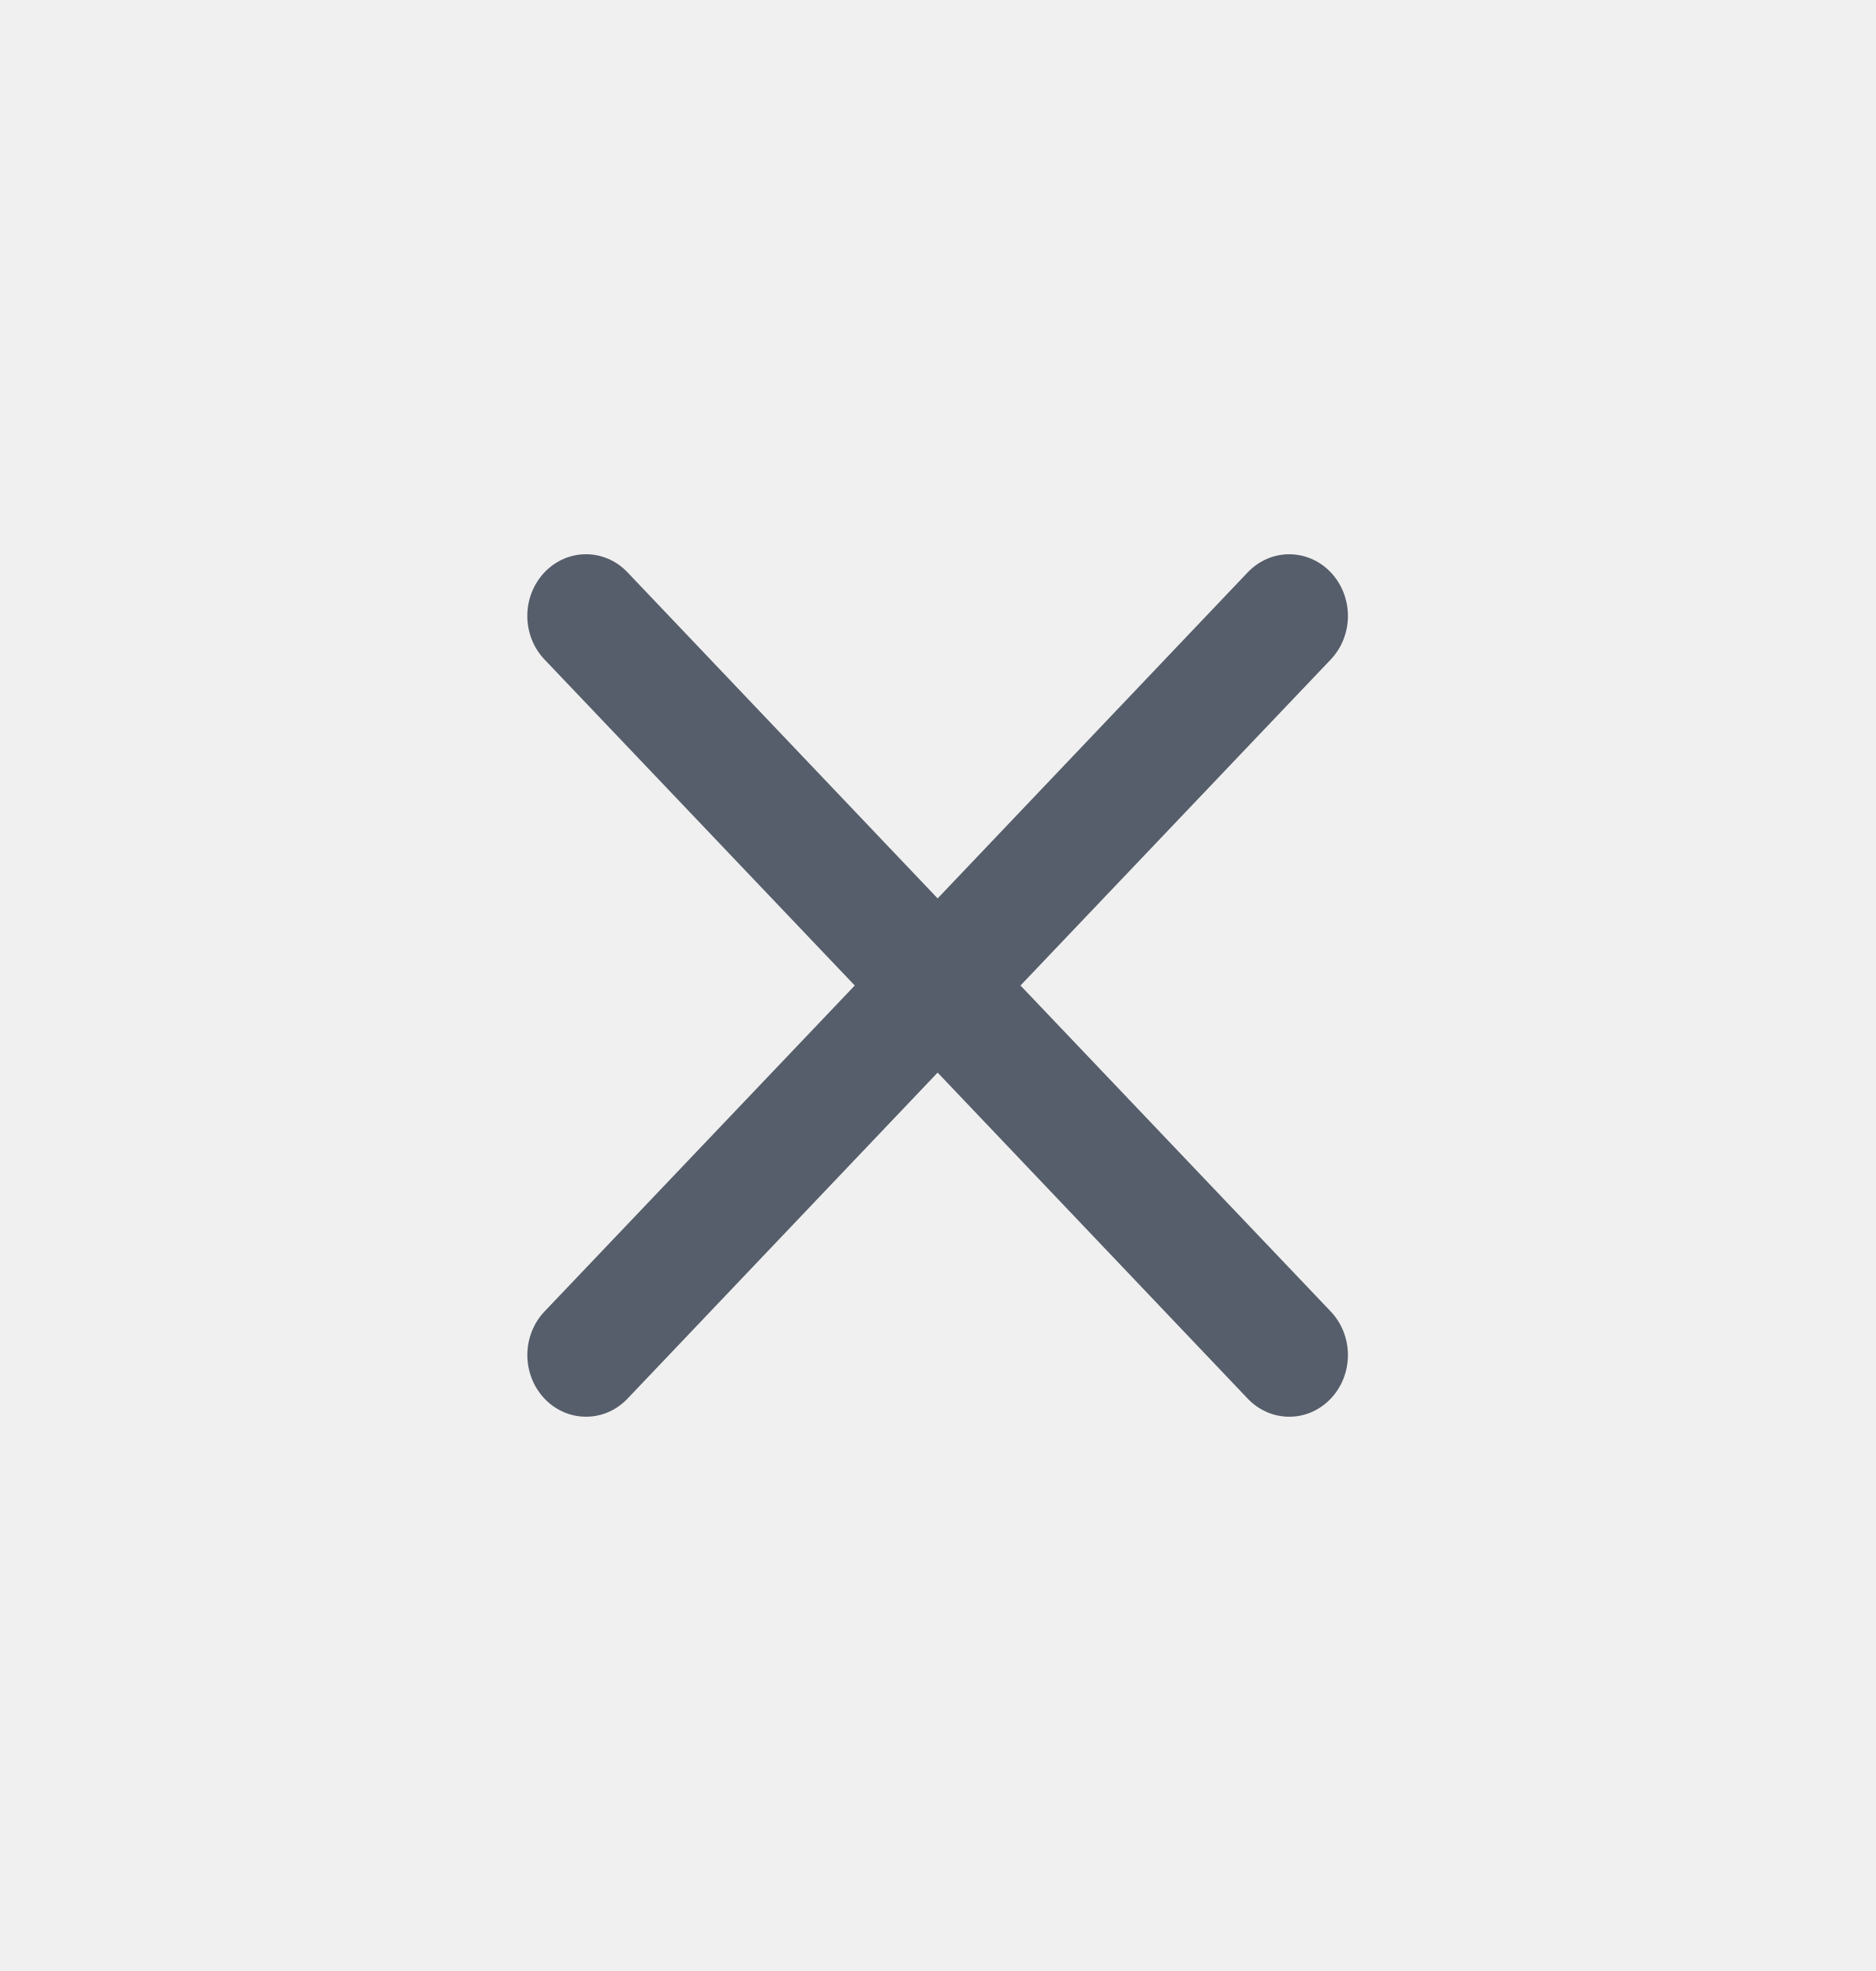
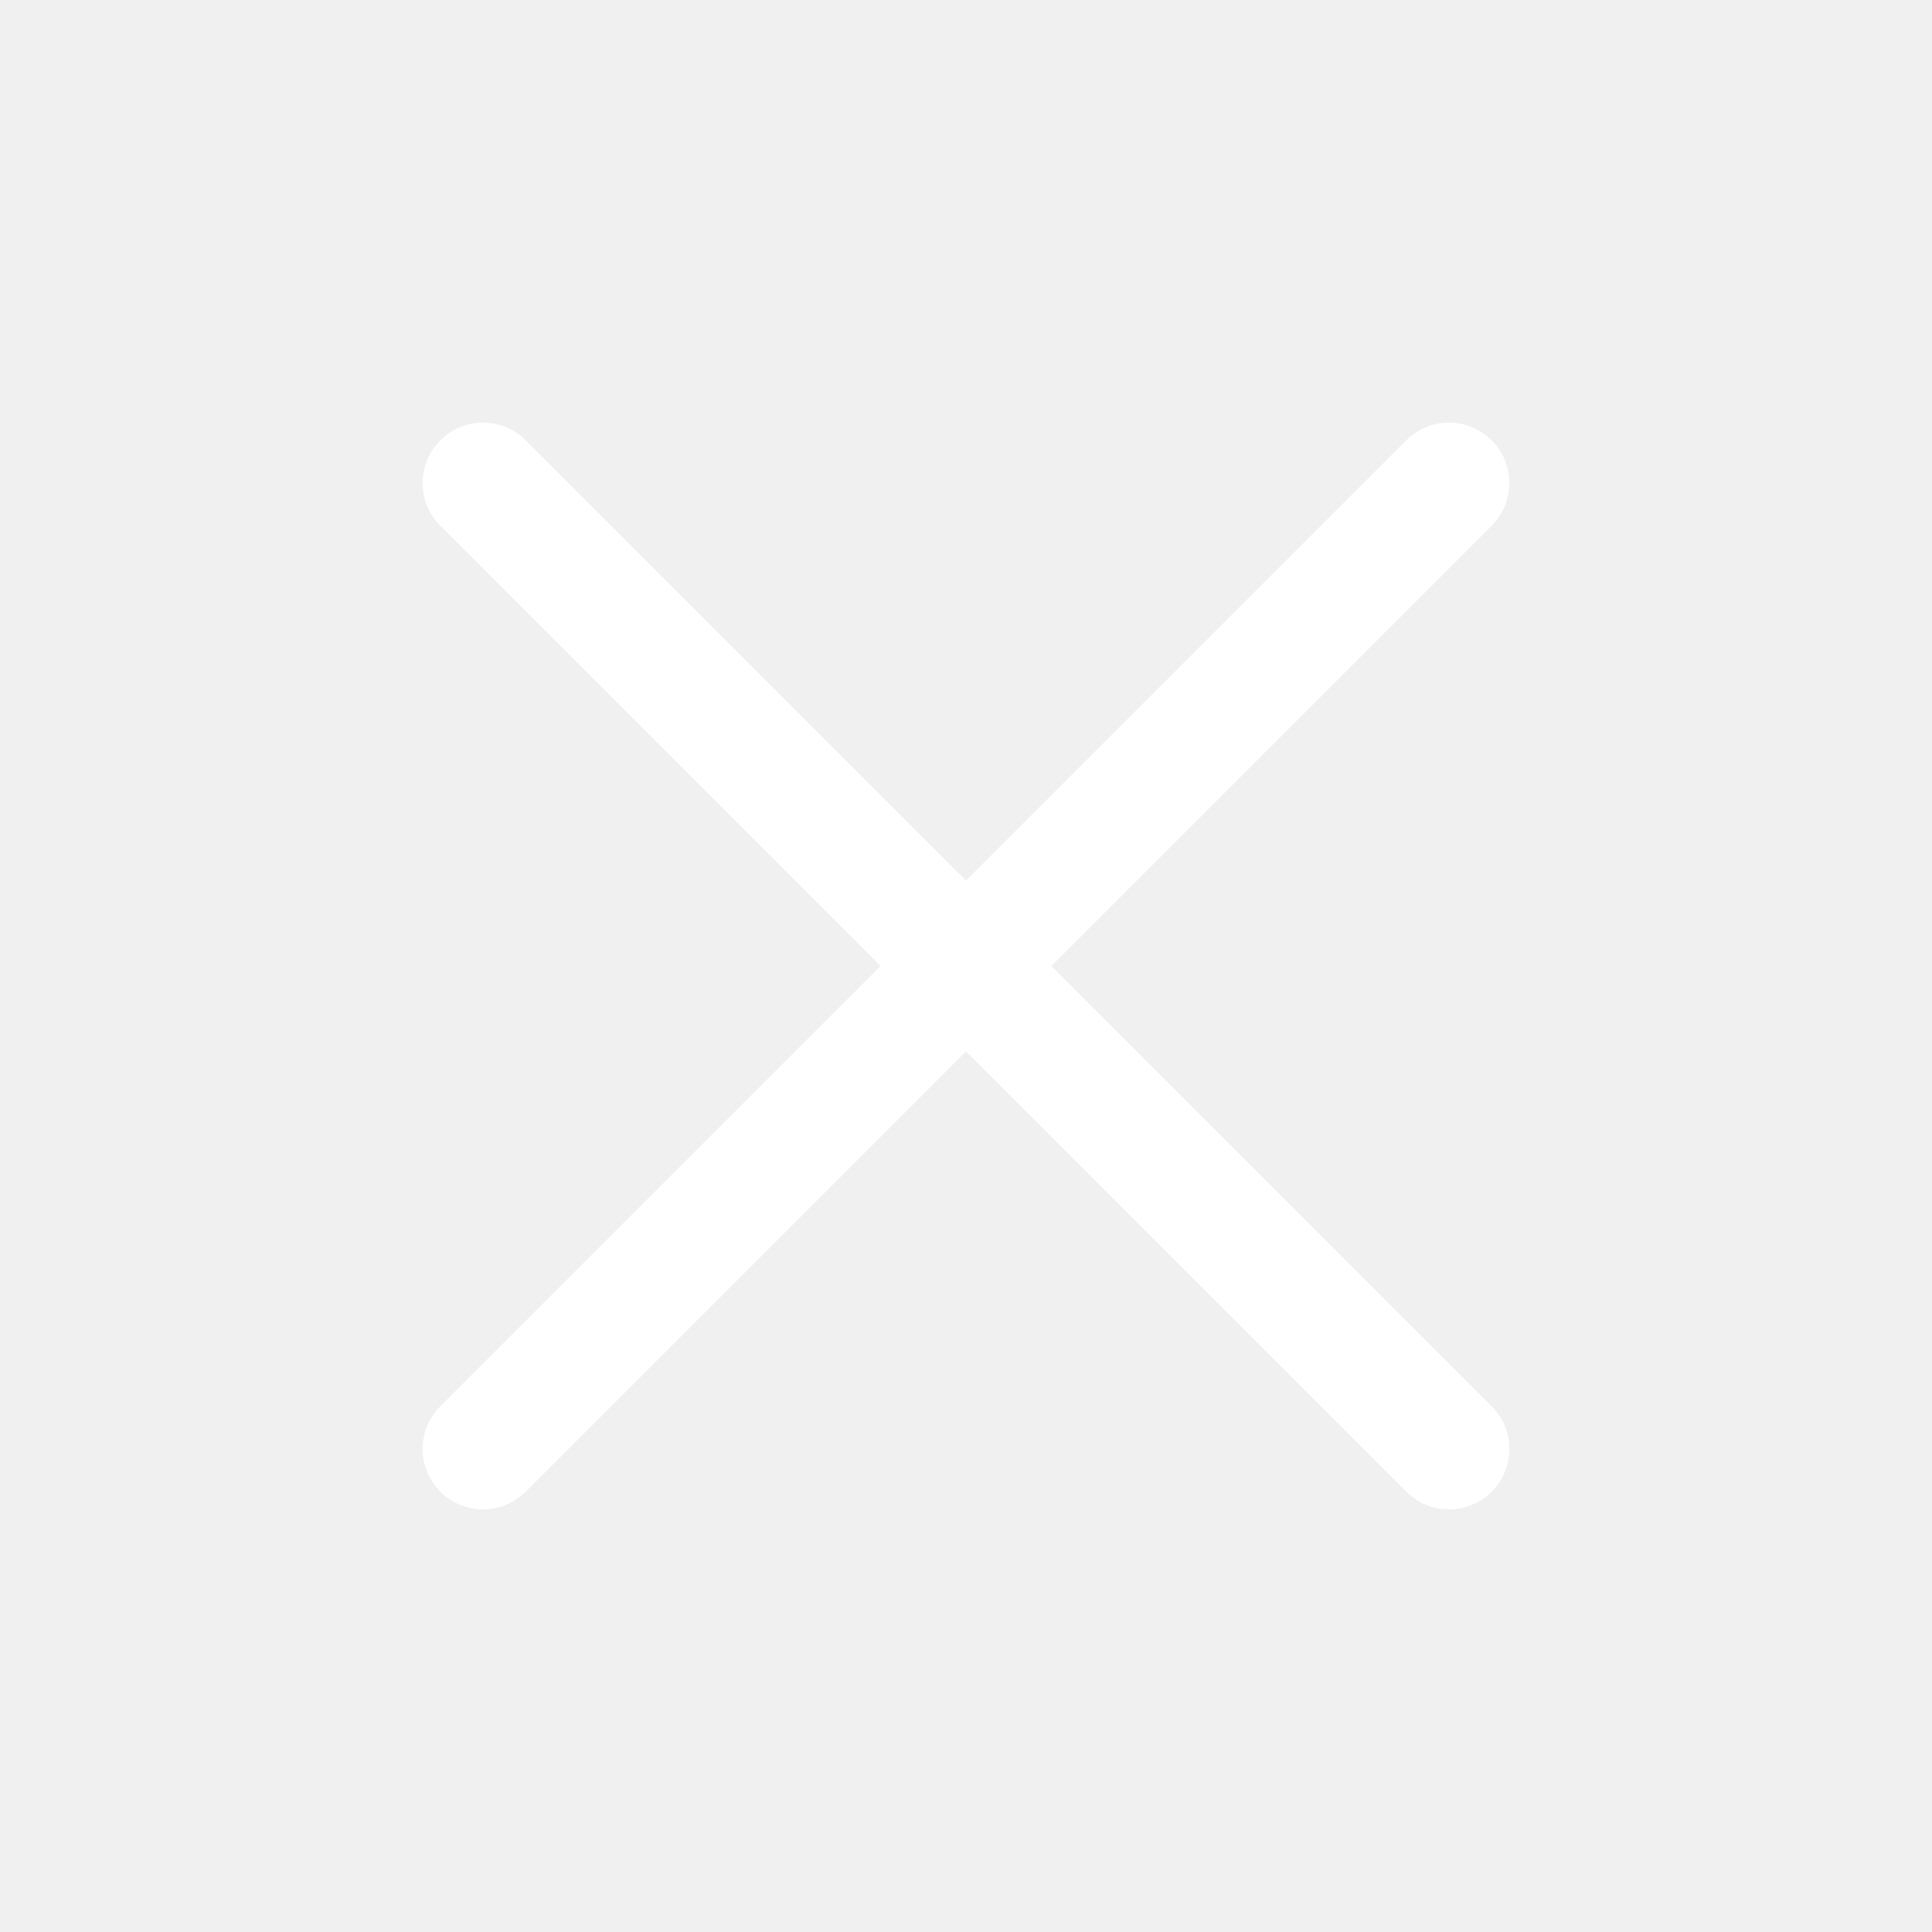
- <svg xmlns="http://www.w3.org/2000/svg" width="117" height="123" fill="none" viewBox="0 0 117 123">
-   <path fill="#565E6B" d="M33.974 35.716a3.65 3.65 0 0 1 1.187-.836 3.503 3.503 0 0 1 2.803 0 3.65 3.65 0 0 1 1.187.836l19.35 20.349 19.348-20.35c.34-.357.744-.64 1.188-.834a3.507 3.507 0 0 1 2.802 0c.444.194.847.477 1.187.835.34.357.61.781.794 1.248a4.02 4.02 0 0 1 0 2.946 3.867 3.867 0 0 1-.794 1.248L63.67 61.5l19.356 20.342c.34.357.61.781.794 1.248a4.02 4.02 0 0 1 0 2.946 3.867 3.867 0 0 1-.794 1.248c-.34.358-.743.641-1.187.835a3.506 3.506 0 0 1-2.802 0 3.654 3.654 0 0 1-1.188-.835L58.5 66.935 39.151 87.283c-.34.358-.743.641-1.187.835a3.506 3.506 0 0 1-2.802 0 3.654 3.654 0 0 1-1.188-.835 3.867 3.867 0 0 1-.793-1.248 4.02 4.02 0 0 1 0-2.946c.184-.467.453-.891.793-1.248L53.33 61.5 33.974 41.157a3.861 3.861 0 0 1-.795-1.248 4.016 4.016 0 0 1 0-2.946c.184-.467.455-.891.795-1.248Z" />
+ <svg xmlns="http://www.w3.org/2000/svg" width="48" height="48" viewBox="0 0 48 48" fill="none">
+   <path d="M36 12L12 36M12 12L36 36" stroke="white" stroke-width="3" stroke-linecap="round" stroke-linejoin="round" />
</svg>
